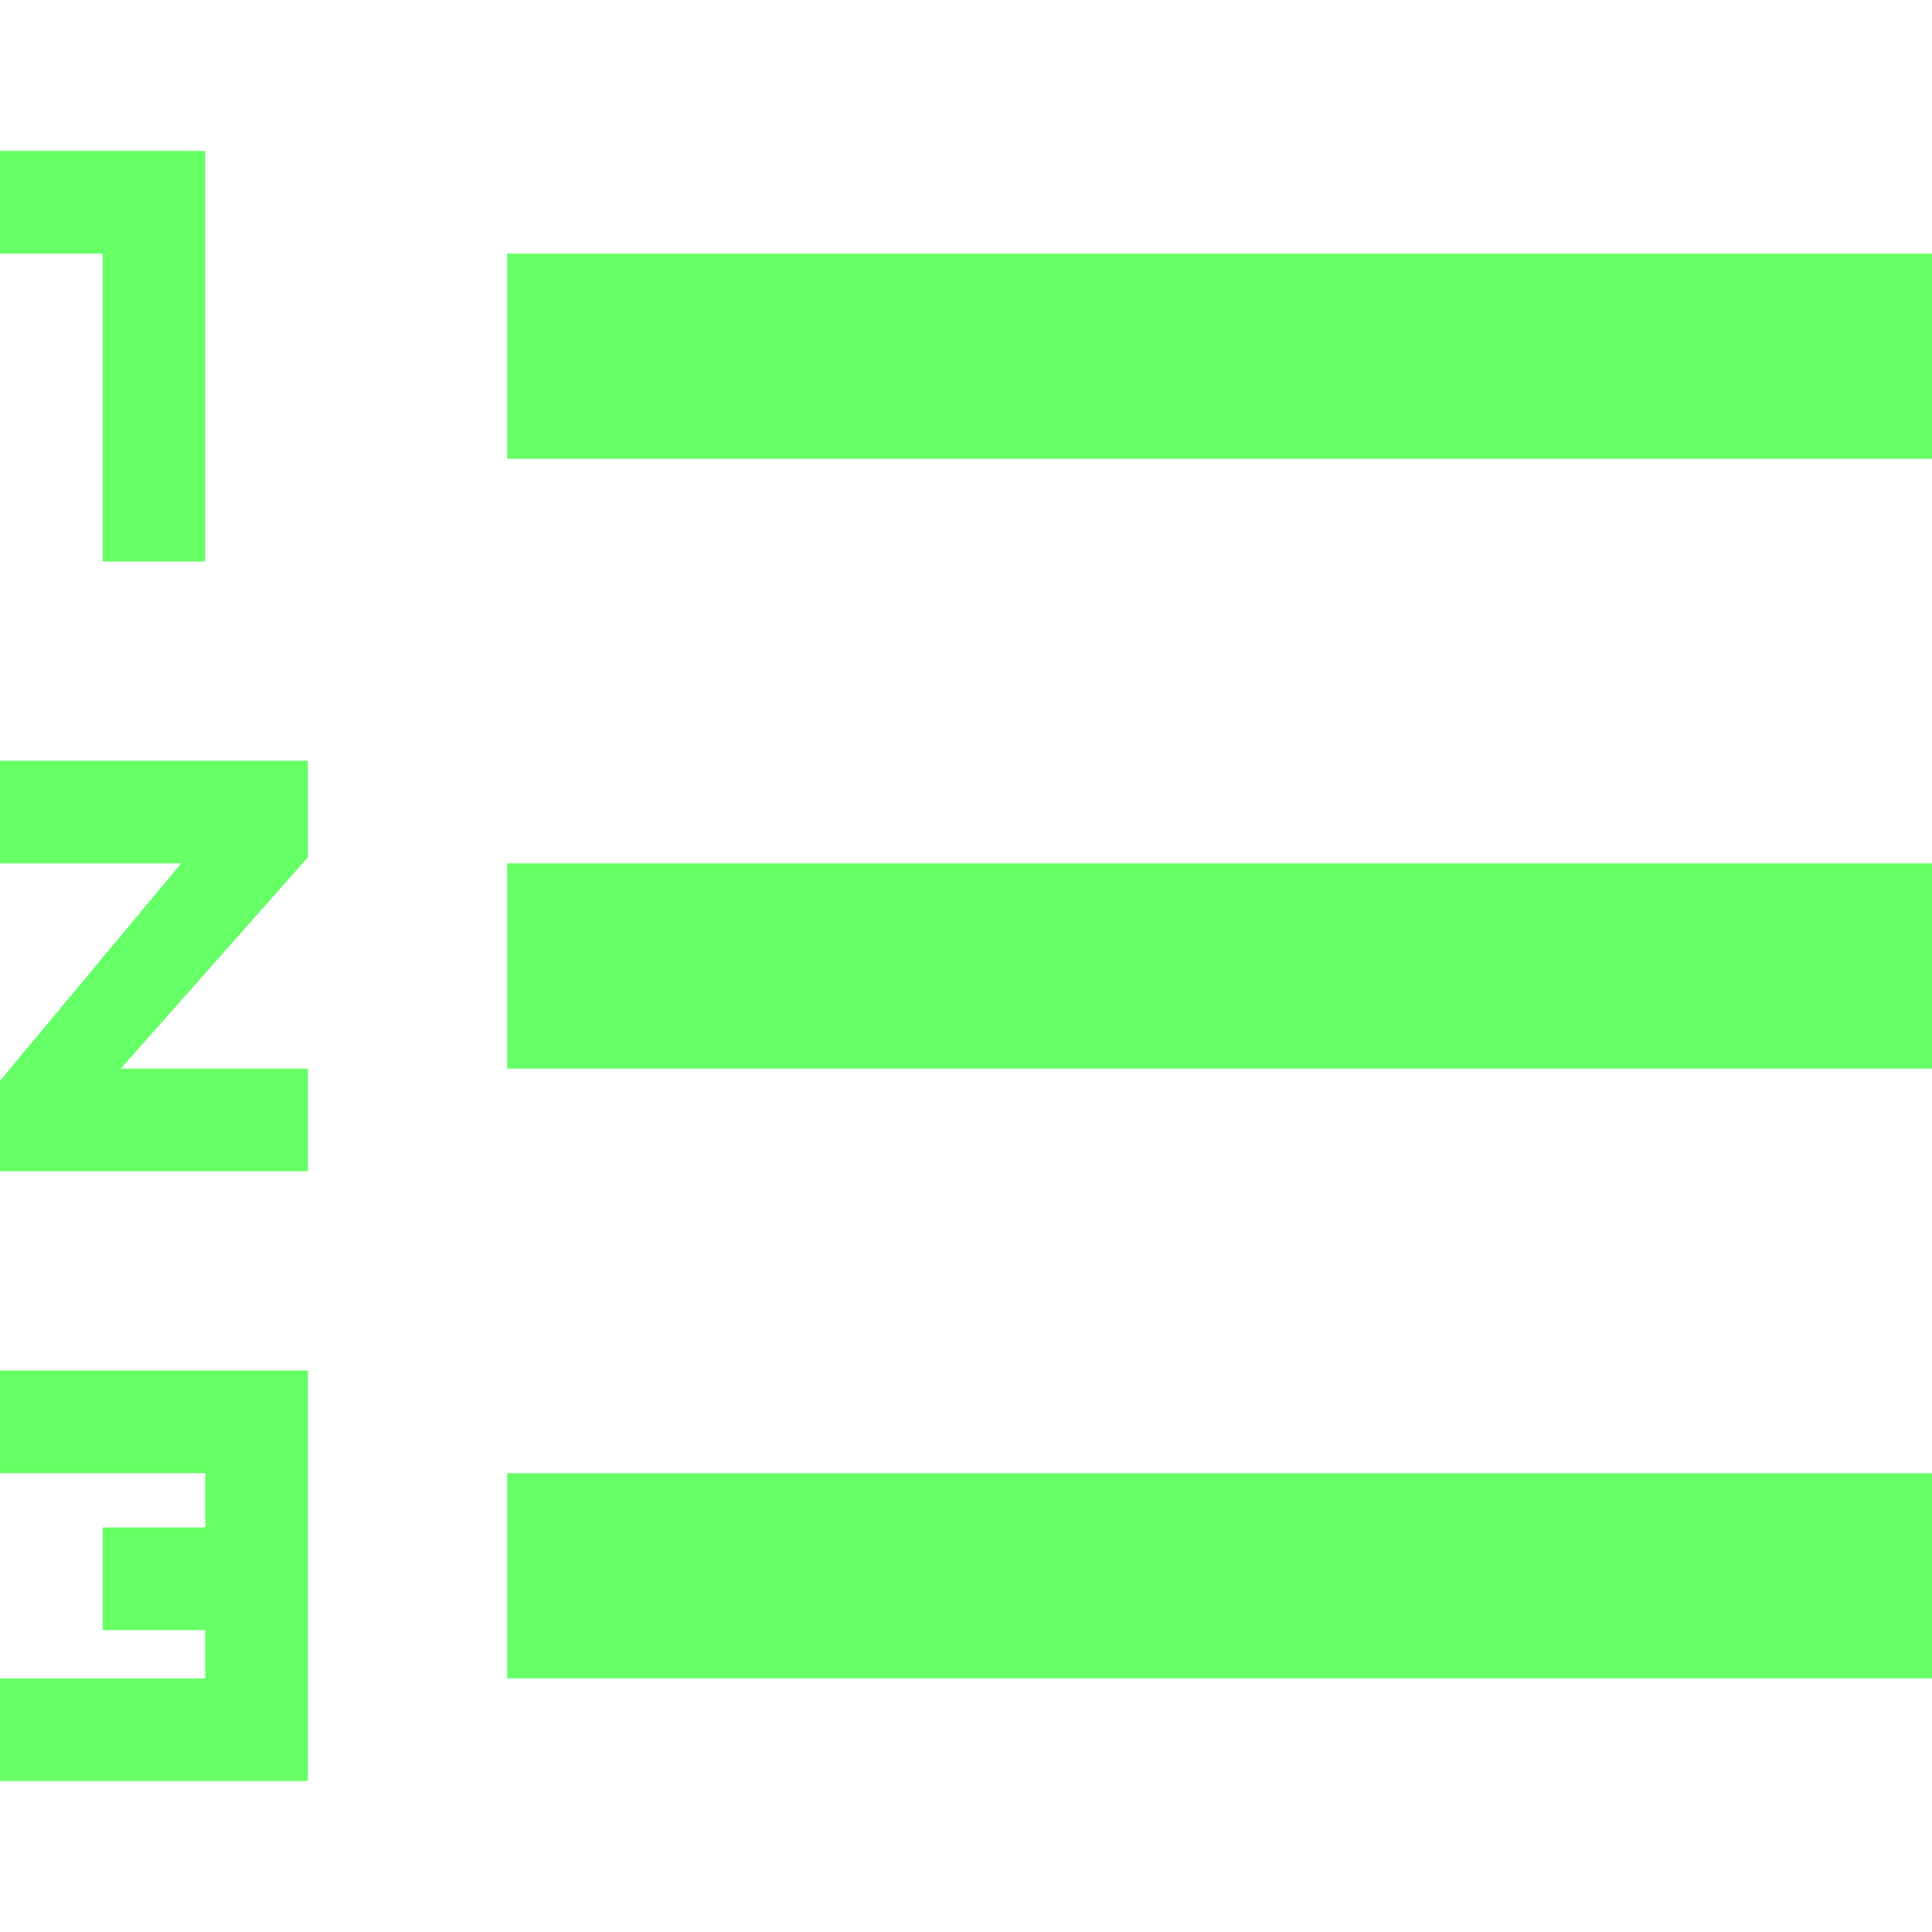
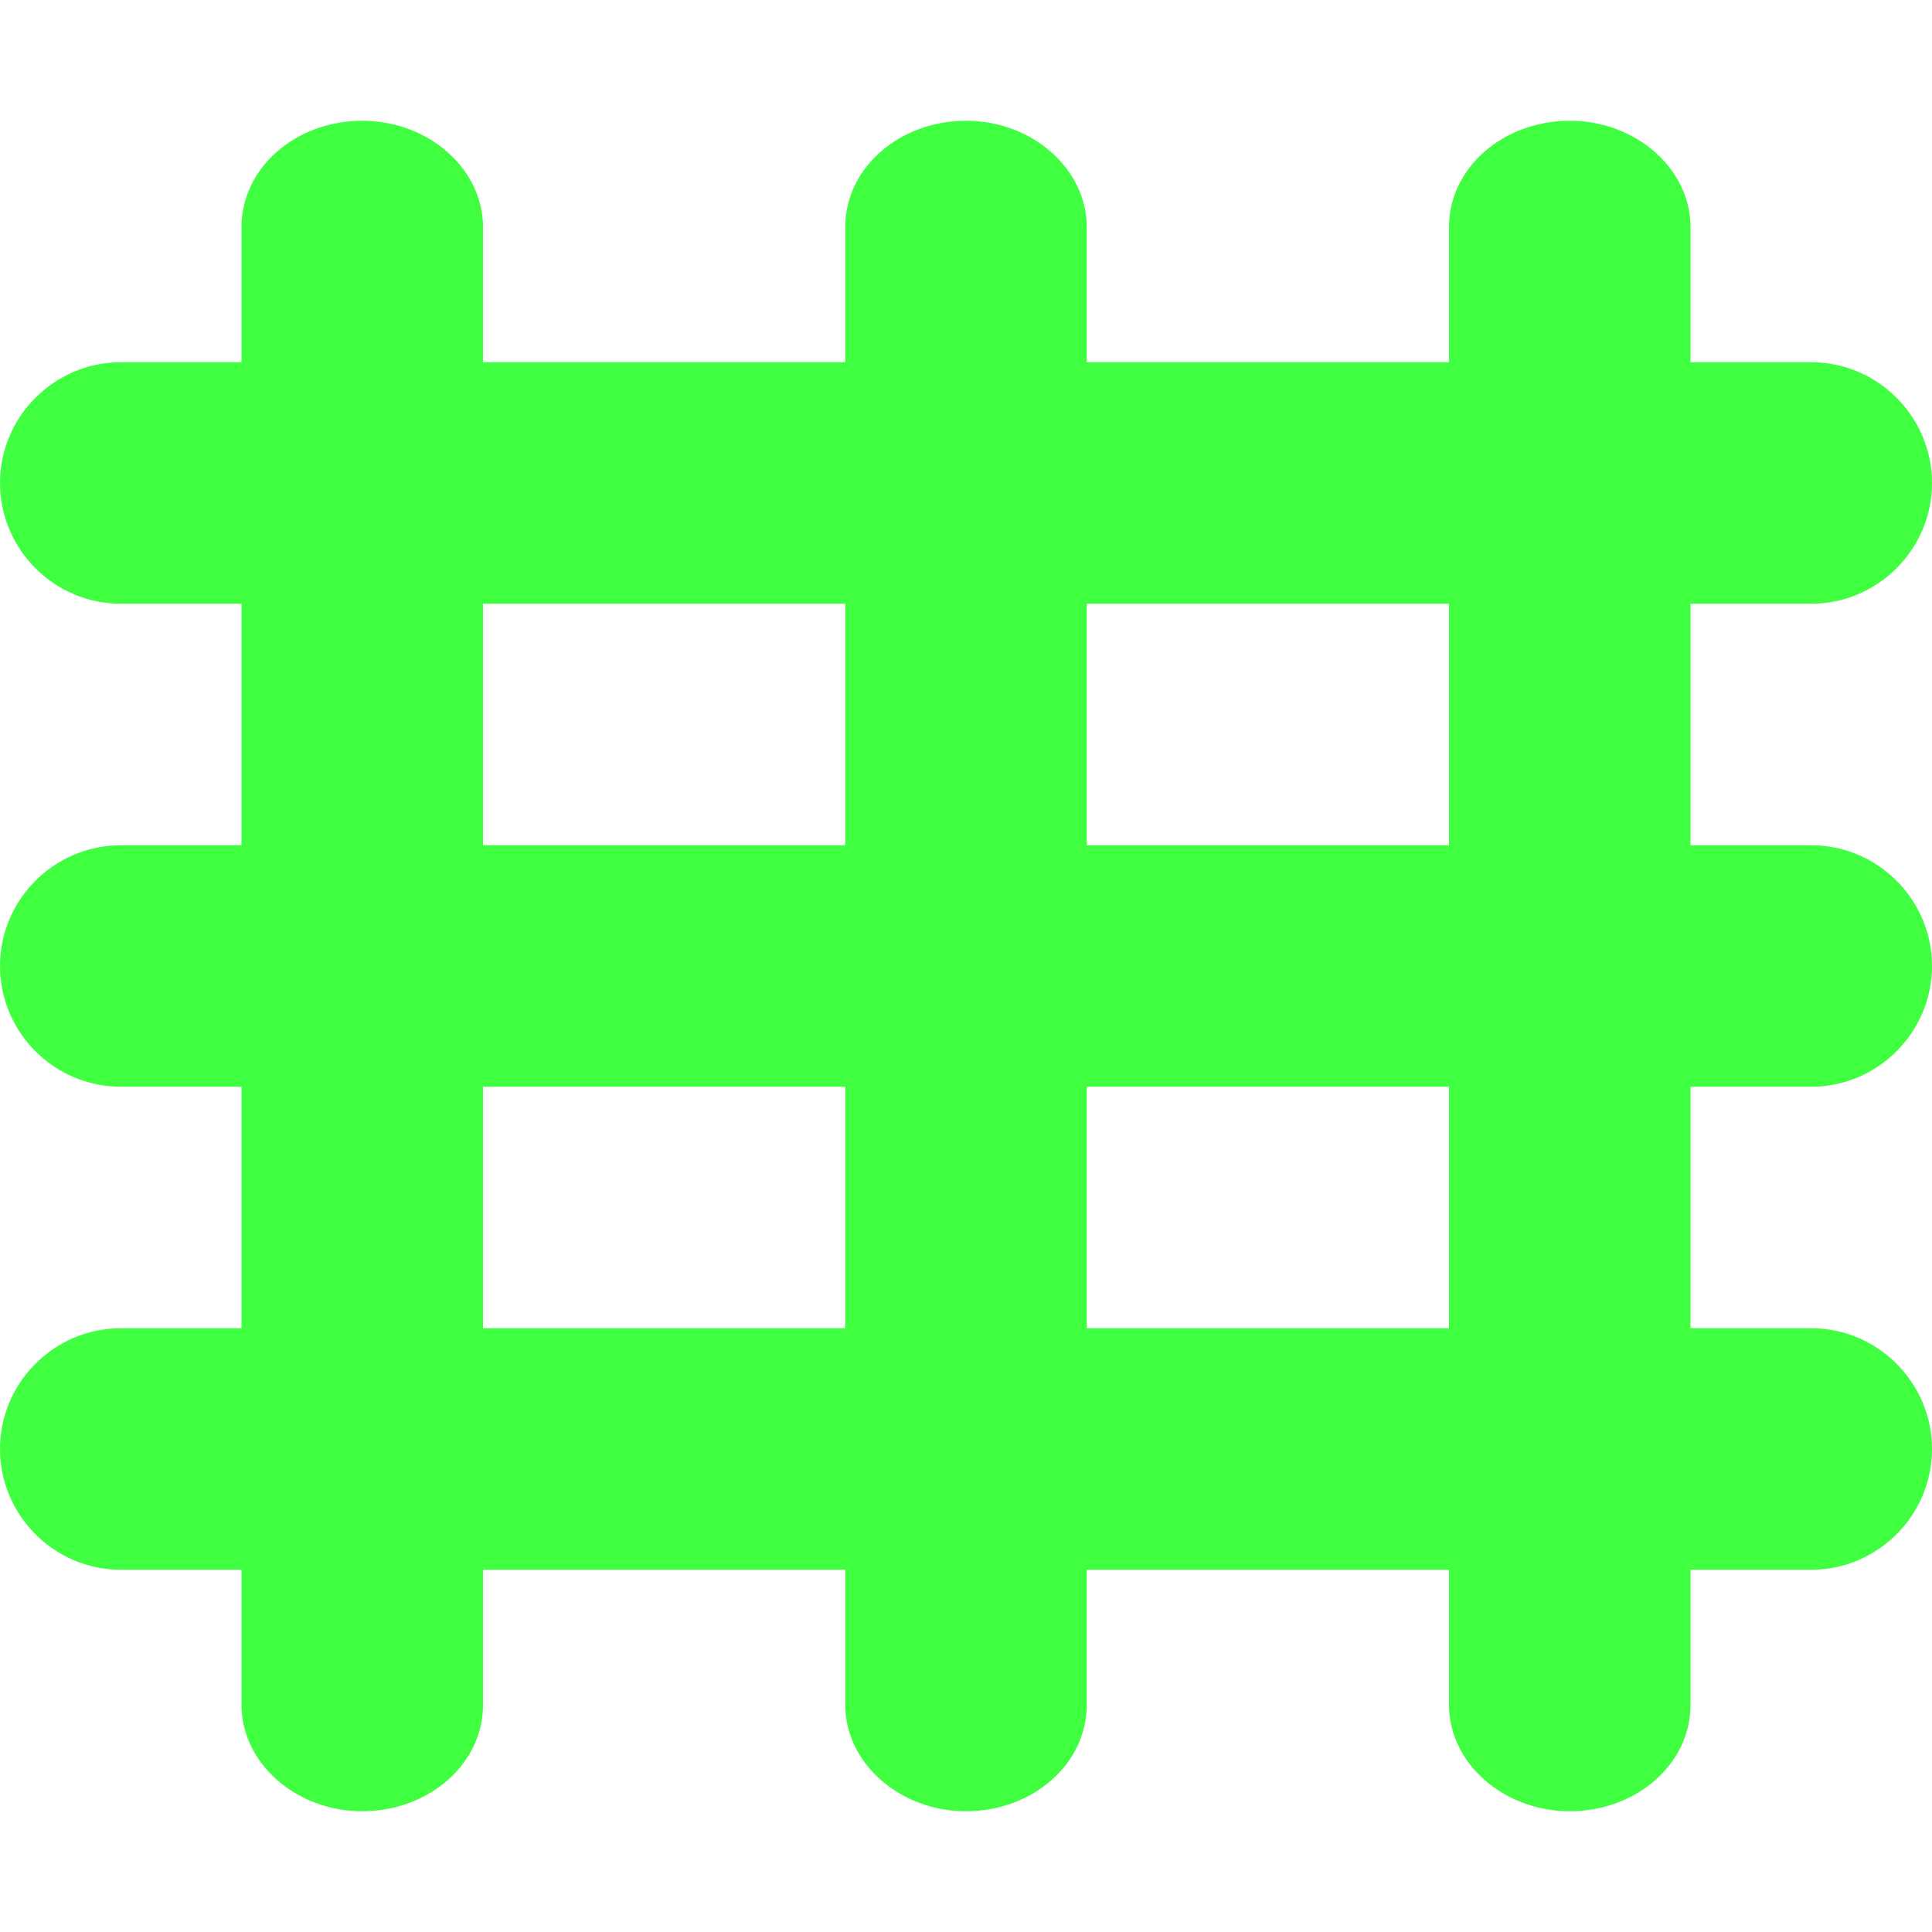
- <svg xmlns="http://www.w3.org/2000/svg" viewBox="0 0 32 32">
-   <path fill="#6f6" d="M0 24.4h3.4v.9H1.7V27h1.7v.8H0v1.7h5.1v-6.8H0v1.7zM1.7 9.3h1.7V2.5H0v1.7h1.7v5.1zM0 14.3h3l-3 3.6v1.5h5.1v-1.7H2l3.1-3.5v-1.6H0v1.7zM8.4 4.2H32v3.4H8.4zM8.4 24.4H32v3.4H8.4zM8.4 14.3H32v3.4H8.4z" />
+ <svg xmlns="http://www.w3.org/2000/svg" viewBox="0 0 16 16">
+   <path fill="#40ff40" d="M15 9c.55 0 1-.45 1-1s-.45-1-1-1h-1V5h1c.55 0 1-.45 1-1s-.45-1-1-1h-1V1.88c0-.48-.45-.88-1-.88s-1 .39-1 .88V3H9V1.88C9 1.4 8.55 1 8 1s-1 .39-1 .88V3H4V1.88C4 1.4 3.55 1 3 1s-1 .39-1 .88V3H1c-.55 0-1 .45-1 1s.45 1 1 1h1v2H1c-.55 0-1 .45-1 1s.45 1 1 1h1v2H1c-.55 0-1 .45-1 1s.45 1 1 1h1v1.12c0 .48.45.88 1 .88s1-.39 1-.88V13h3v1.12c0 .48.45.88 1 .88s1-.39 1-.88V13h3v1.12c0 .48.45.88 1 .88s1-.39 1-.88V13h1c.55 0 1-.45 1-1s-.45-1-1-1h-1V9zm-3-4v2H9V5zM4 5h3v2H4zm0 6V9h3v2zm8 0H9V9h3z" />
</svg>
